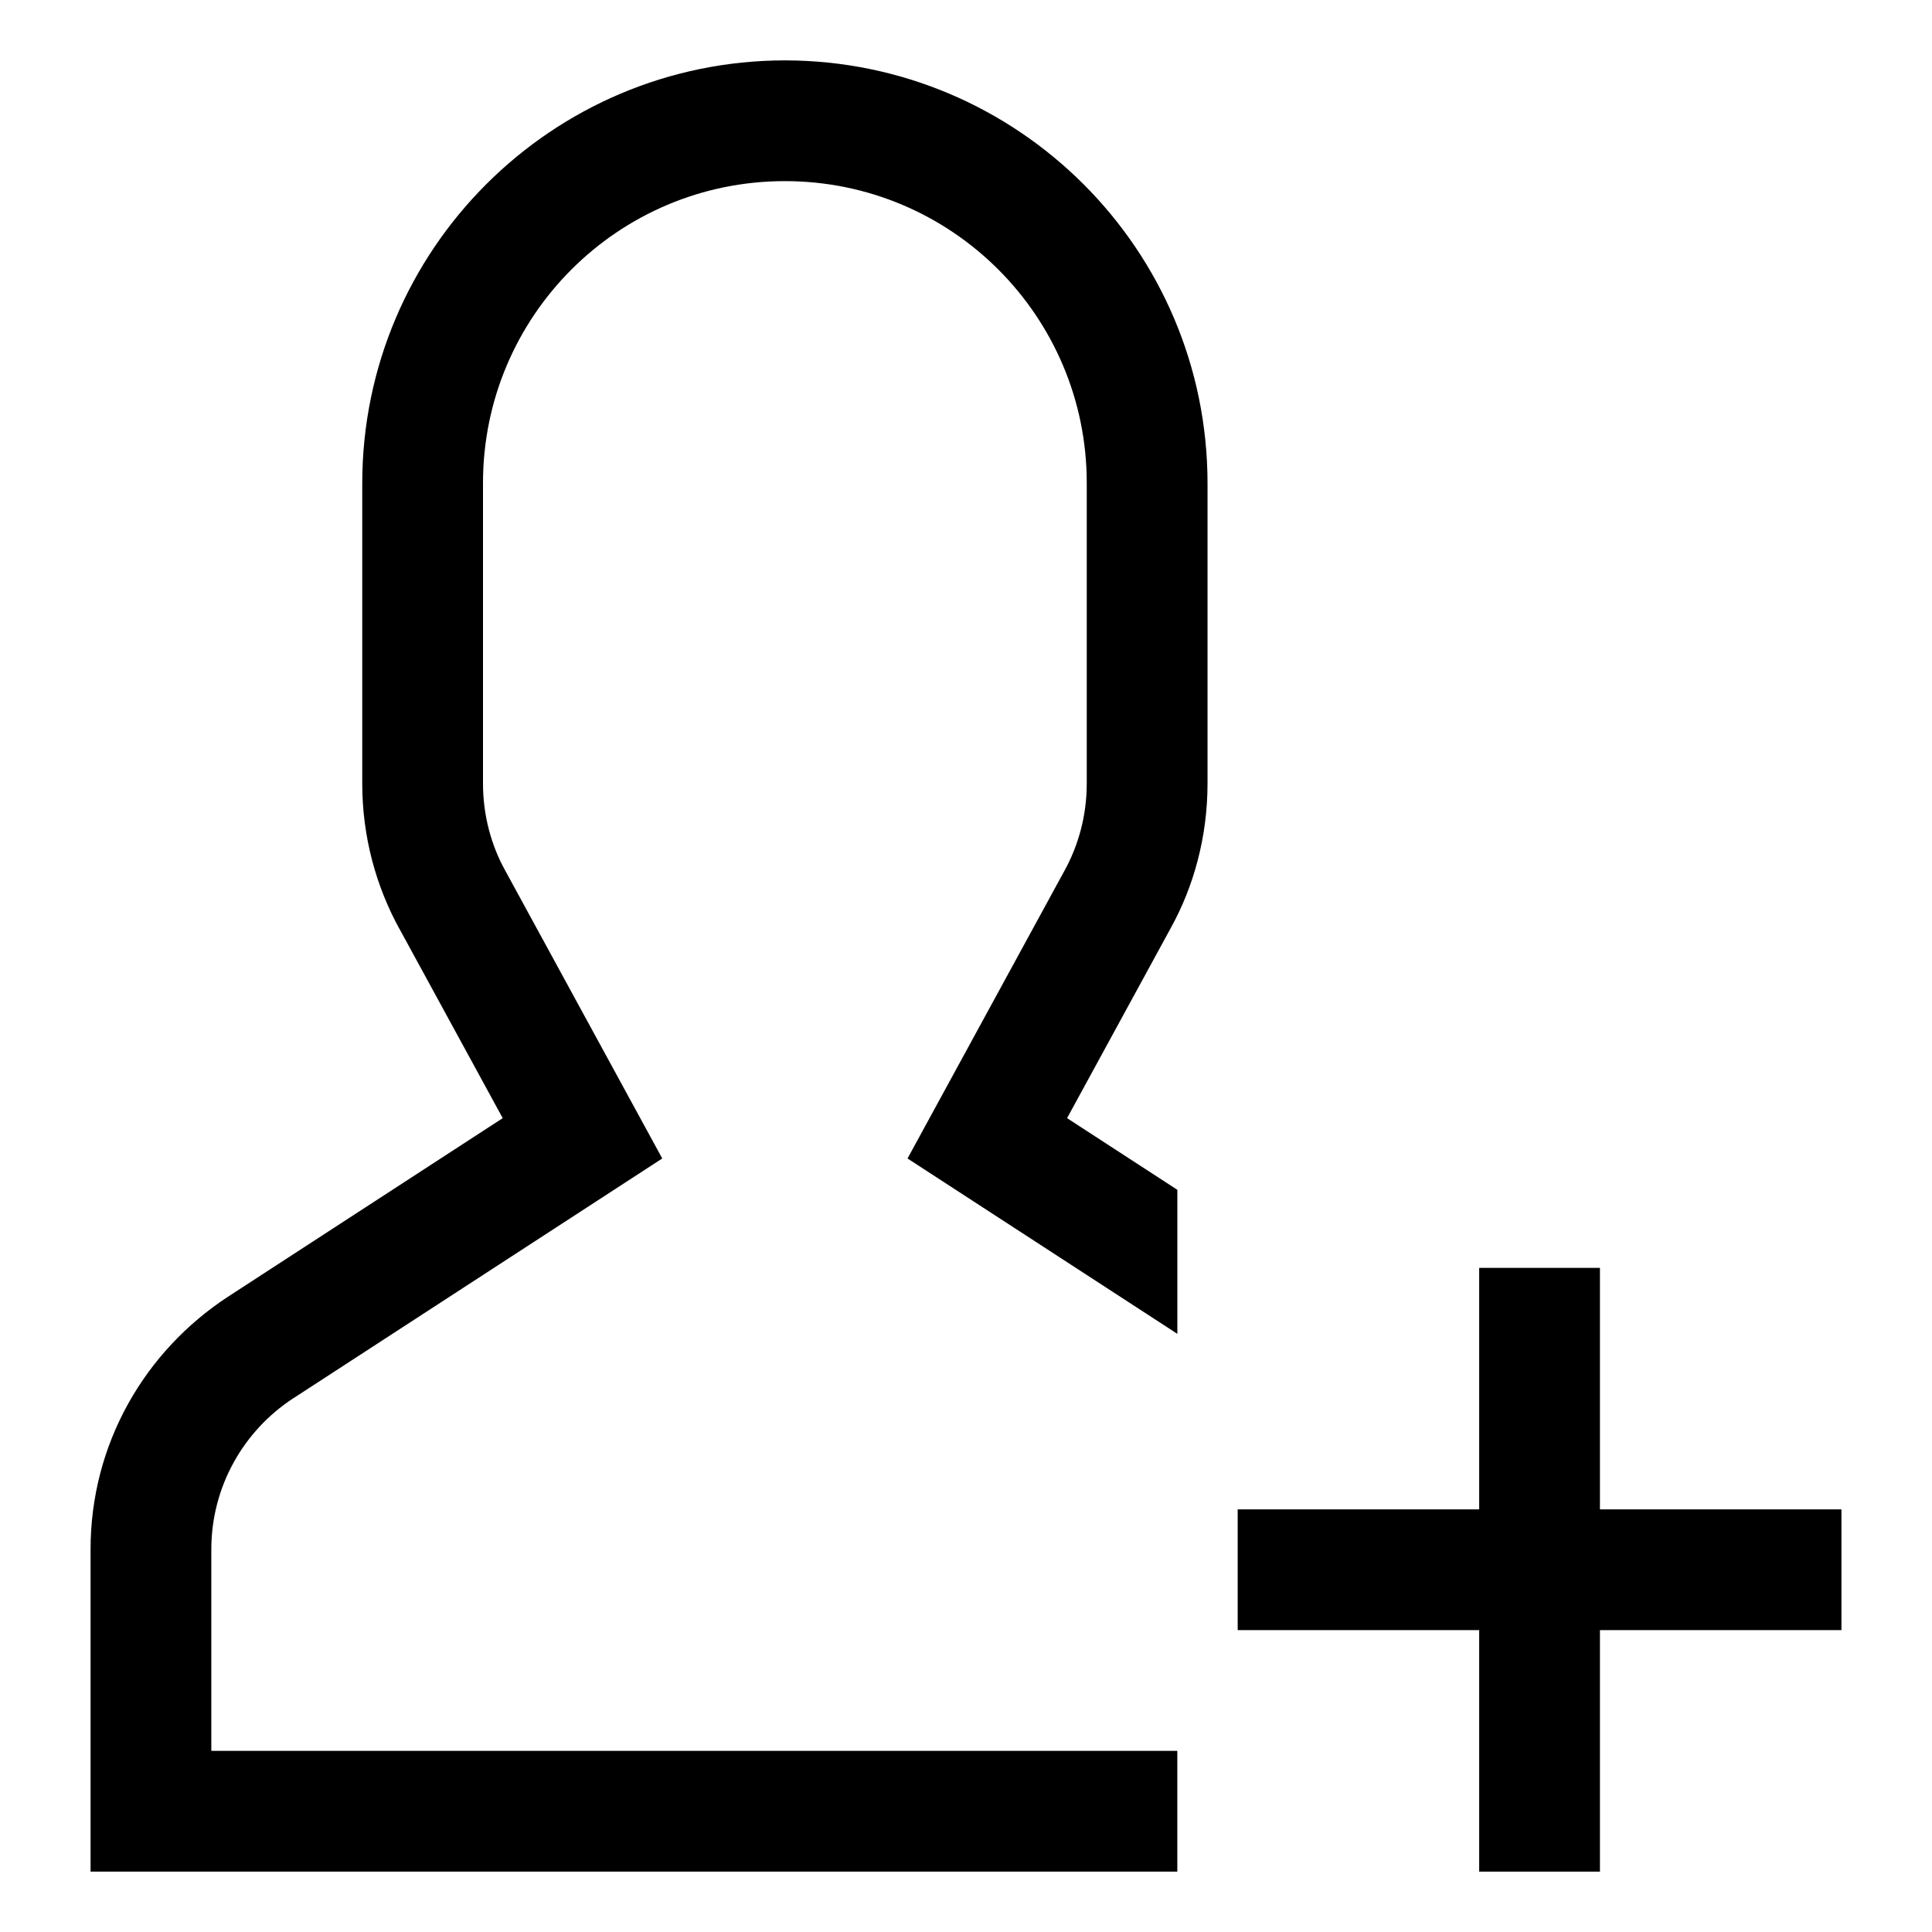
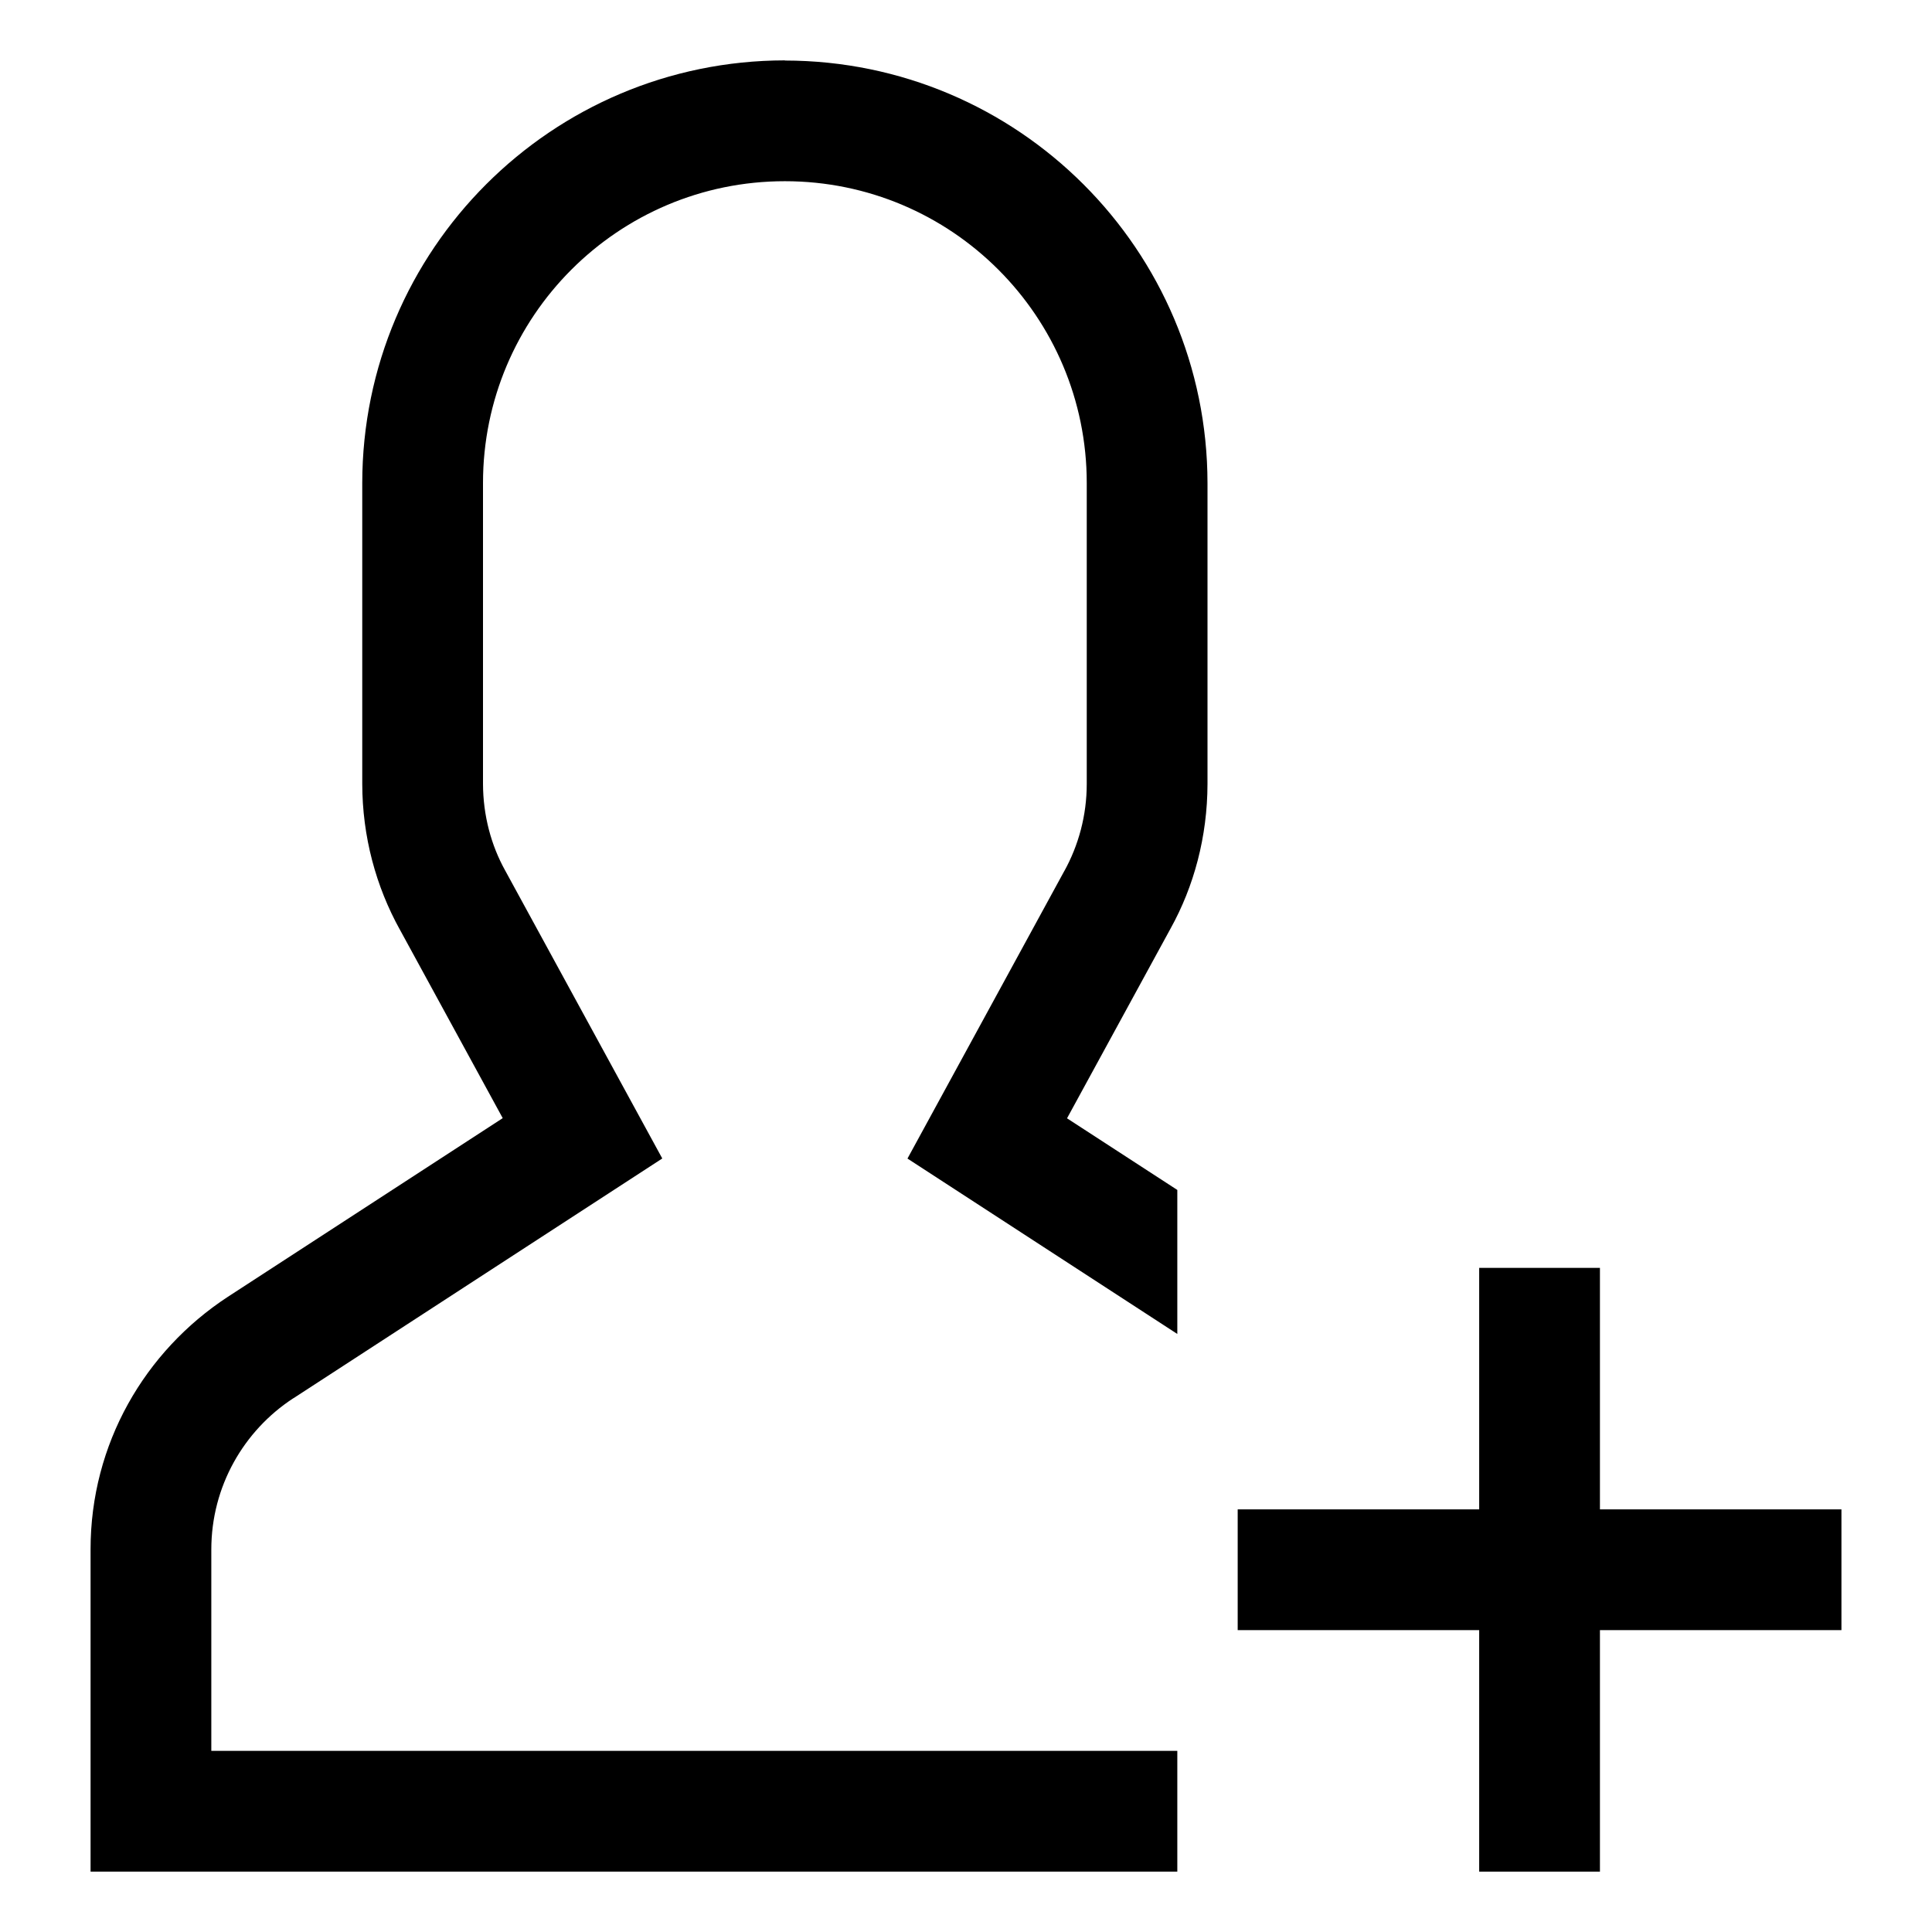
- <svg xmlns="http://www.w3.org/2000/svg" version="1.1" width="64" height="64" viewBox="0 0 64 64">
-   <path d="M26 2c-7.728 0.009-13.991 6.272-14 13.999v9.961c0.001 1.756 0.454 3.405 1.247 4.84l-0.026-0.052 3.432 6.292-9.103 5.917c-2.755 1.803-4.55 4.875-4.55 8.366 0 0.007 0 0.013 0 0.020v-0.001 10.658h36v-4h-32v-6.659c0-0.003 0-0.007 0-0.011 0-2.095 1.077-3.938 2.707-5.005l0.023-0.014 12.208-7.935-5.205-9.543c-0.46-0.83-0.732-1.82-0.733-2.873v-9.96c0-5.523 4.477-10 10-10s10 4.477 10 10v0 9.96c-0.001 1.053-0.272 2.043-0.748 2.904l0.016-0.031-5.205 9.543 8.938 5.809v-4.771l-3.653-2.374 3.432-6.292c0.767-1.383 1.22-3.033 1.221-4.788v-9.96c-0.009-7.728-6.272-13.991-13.999-14h-0.001z" />
-   <path d="M53 50v-8h-4v8h-8v4h8v8h4v-8h8v-4h-8z" />
+ <svg xmlns="http://www.w3.org/2000/svg" version="1.1" width="24" height="24" viewBox="0 0 24 24">
+   <path d="M9.75 0.75c-2.898 0.003-5.247 2.352-5.25 5.25v3.735c0.001 0.658 0.17 1.277 0.468 1.815l-0.010-0.019 1.287 2.359-3.414 2.219c-1.033 0.676-1.706 1.828-1.706 3.137 0 0.002 0 0.005 0 0.007v-0 3.997h13.5v-1.5h-12v-2.497c0-0.001 0-0.003 0-0.004 0-0.785 0.404-1.477 1.015-1.877l0.009-0.005 4.578-2.976-1.952-3.578c-0.173-0.311-0.274-0.682-0.275-1.077v-3.735c0-2.071 1.679-3.75 3.75-3.75s3.75 1.679 3.75 3.75v0 3.735c-0 0.395-0.102 0.766-0.281 1.089l0.006-0.012-1.952 3.579 3.352 2.179v-1.789l-1.37-0.89 1.287-2.359c0.288-0.519 0.457-1.137 0.458-1.796v-3.735c-0.003-2.898-2.352-5.247-5.25-5.25h-0z" />
+   <path d="M19.875 18.75v-3h-1.5v3h-3v1.5h3v3h1.5v-3h3v-1.5h-3z" />
</svg>
